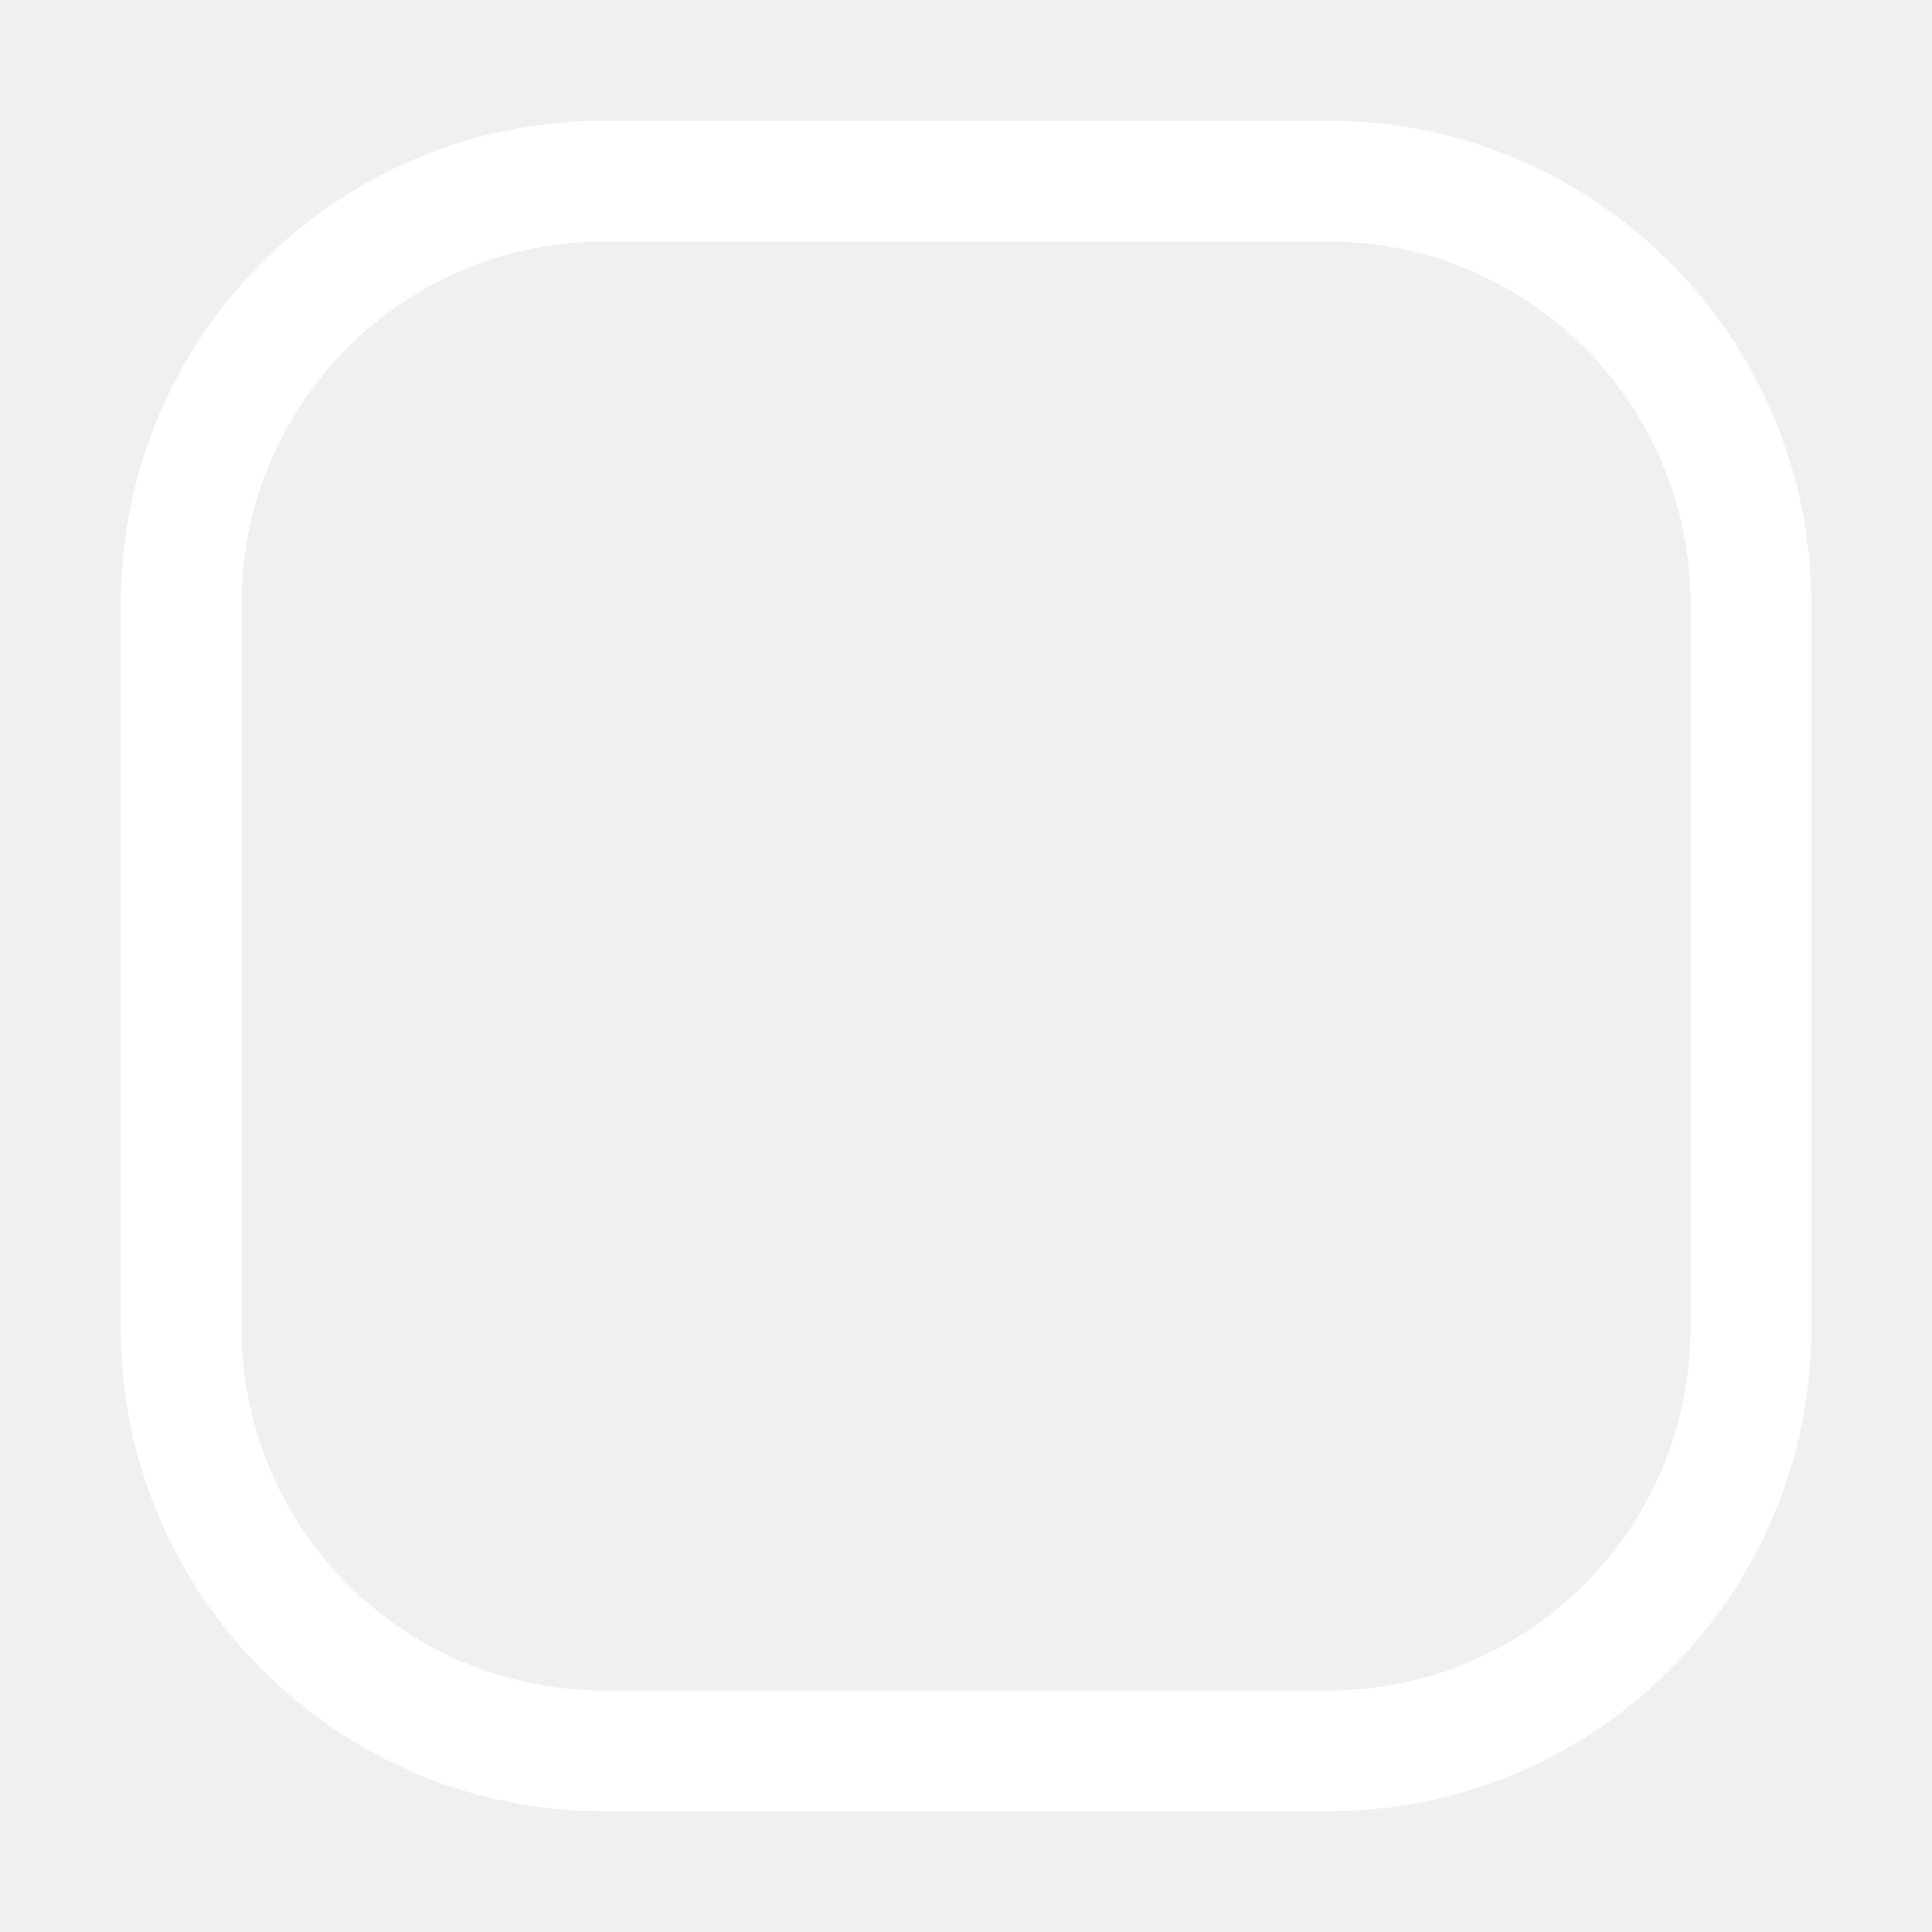
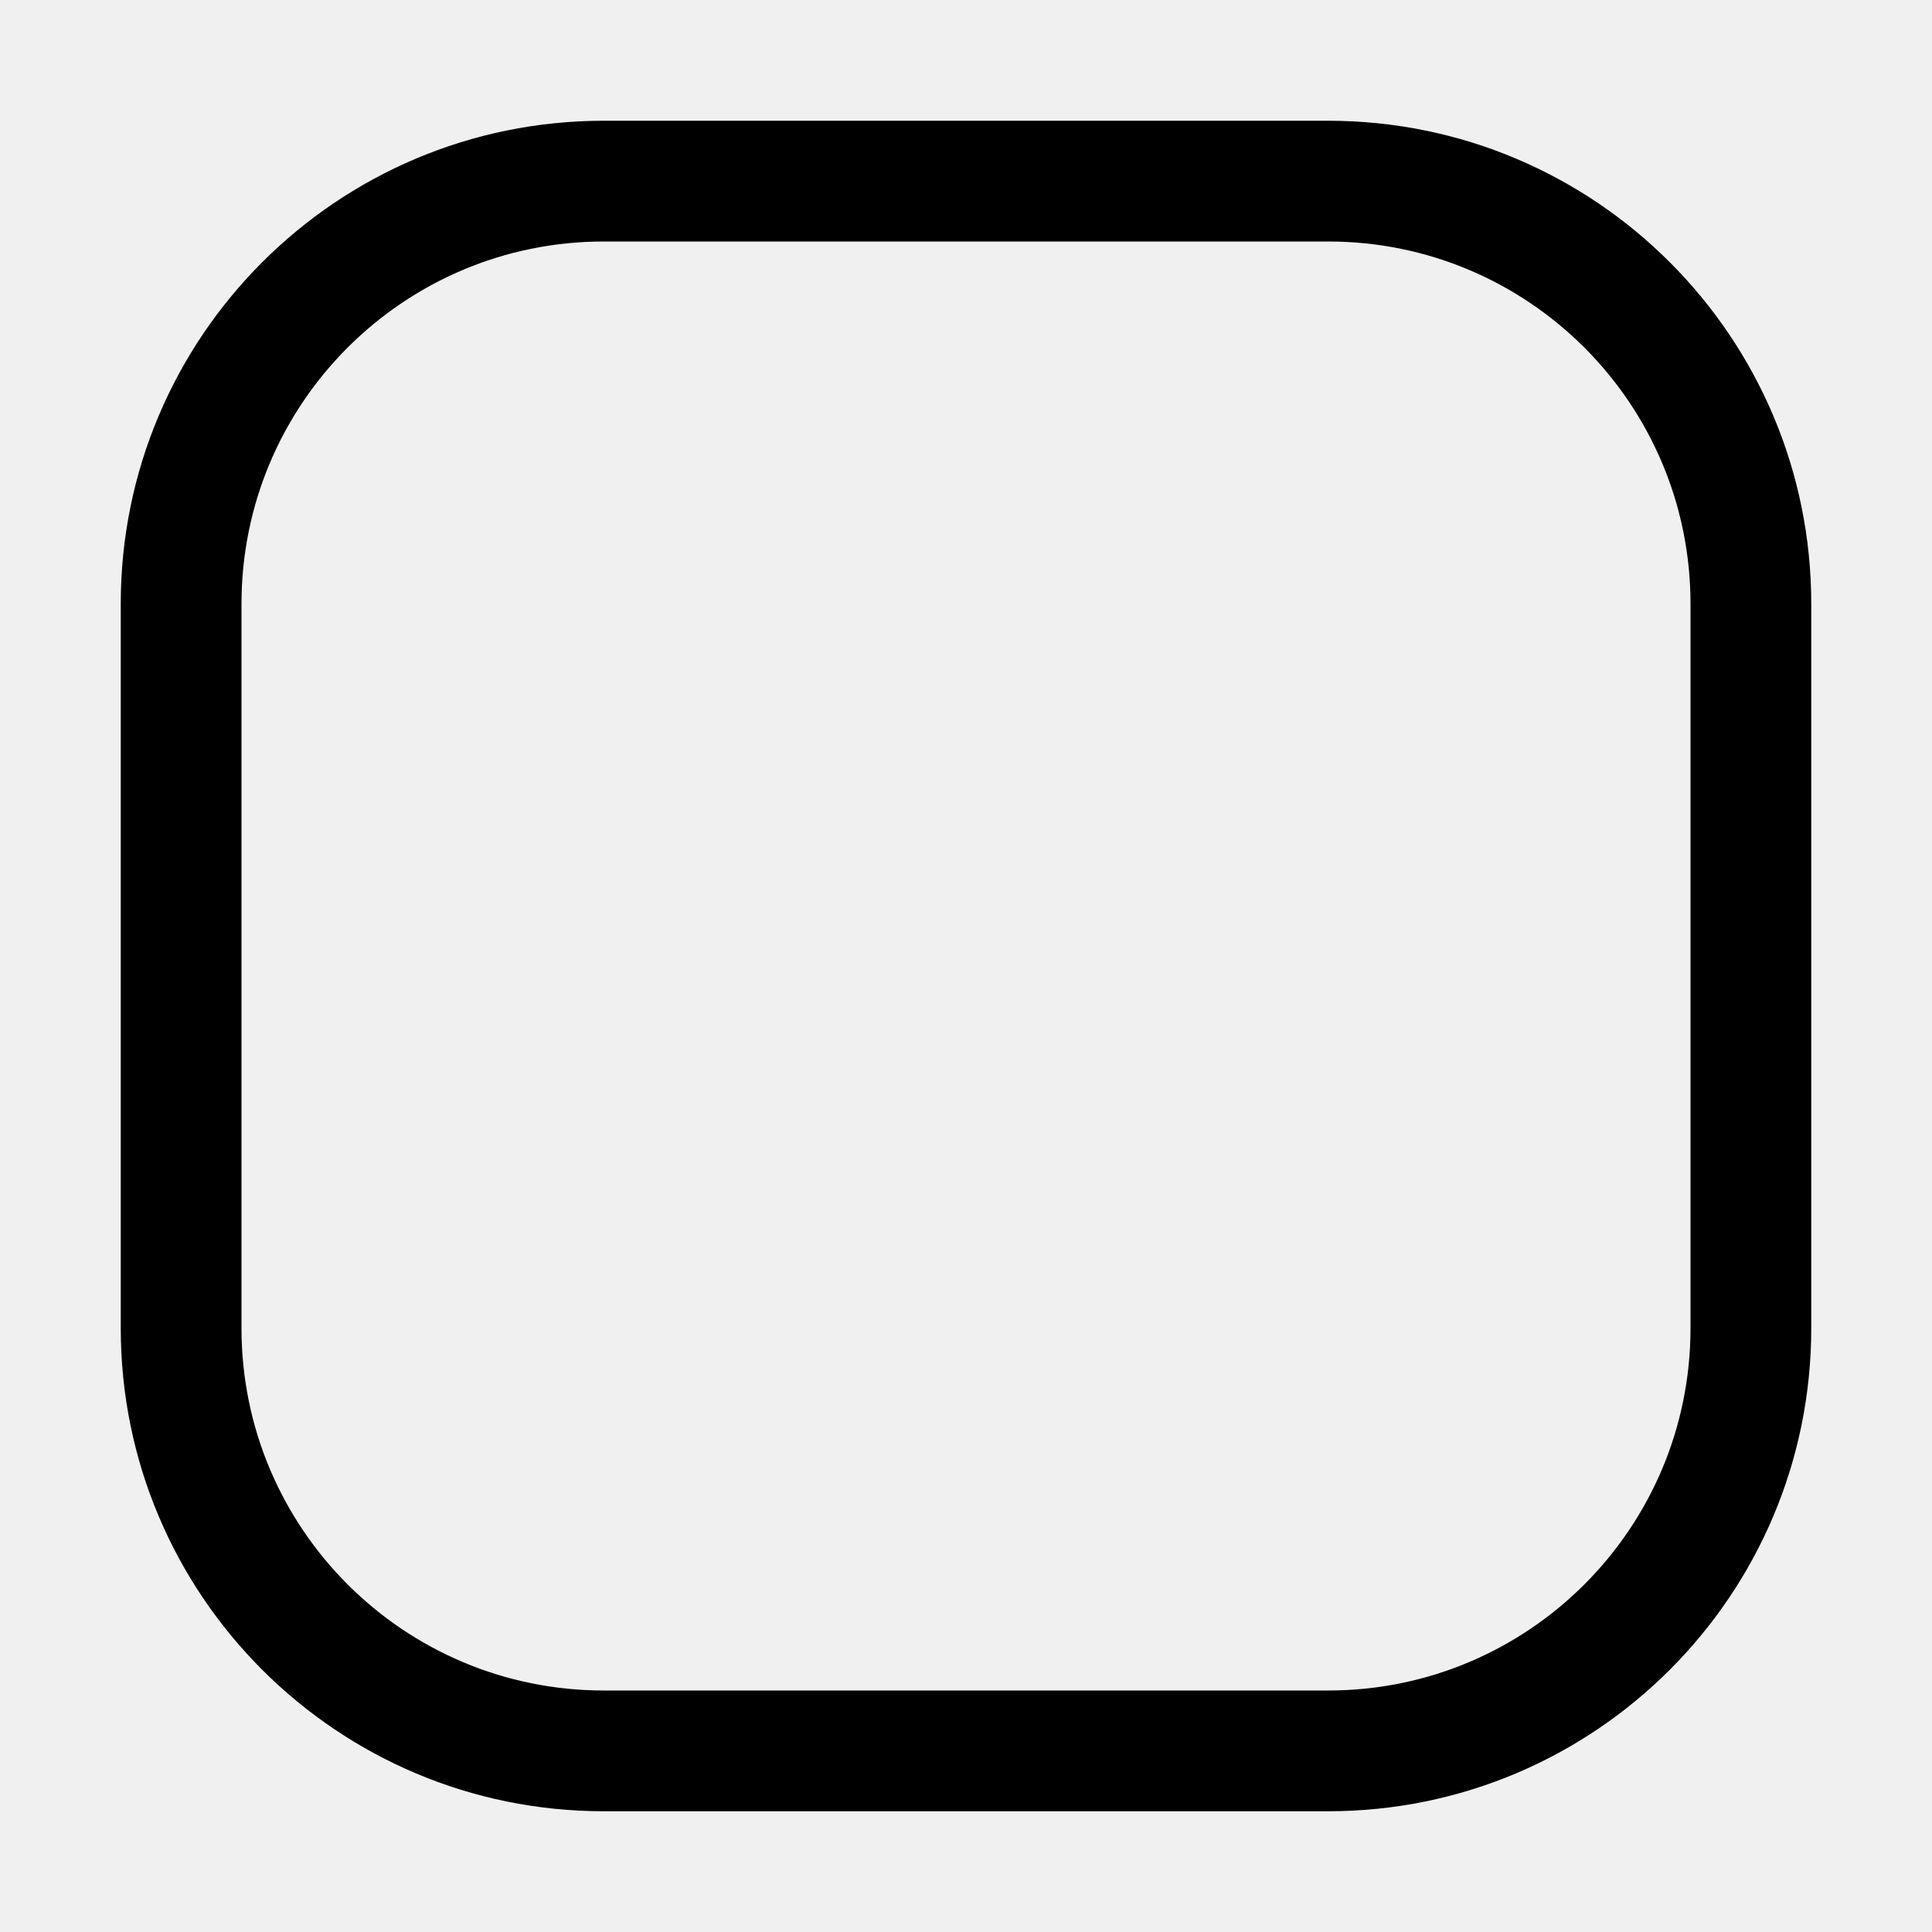
- <svg xmlns="http://www.w3.org/2000/svg" width="16" height="16" fill="white" class="bi bi-app" viewBox="0 0 16 16">
+ <svg xmlns="http://www.w3.org/2000/svg" width="16" height="16" fill="black" class="bi bi-app" viewBox="0 0 16 16">
  <path d="M11 2a3 3 0 0 1 3 3v6a3 3 0 0 1-3 3H5a3 3 0 0 1-3-3V5a3 3 0 0 1 3-3h6zM5 1a4 4 0 0 0-4 4v6a4 4 0 0 0 4 4h6a4 4 0 0 0 4-4V5a4 4 0 0 0-4-4H5z" />
</svg>
